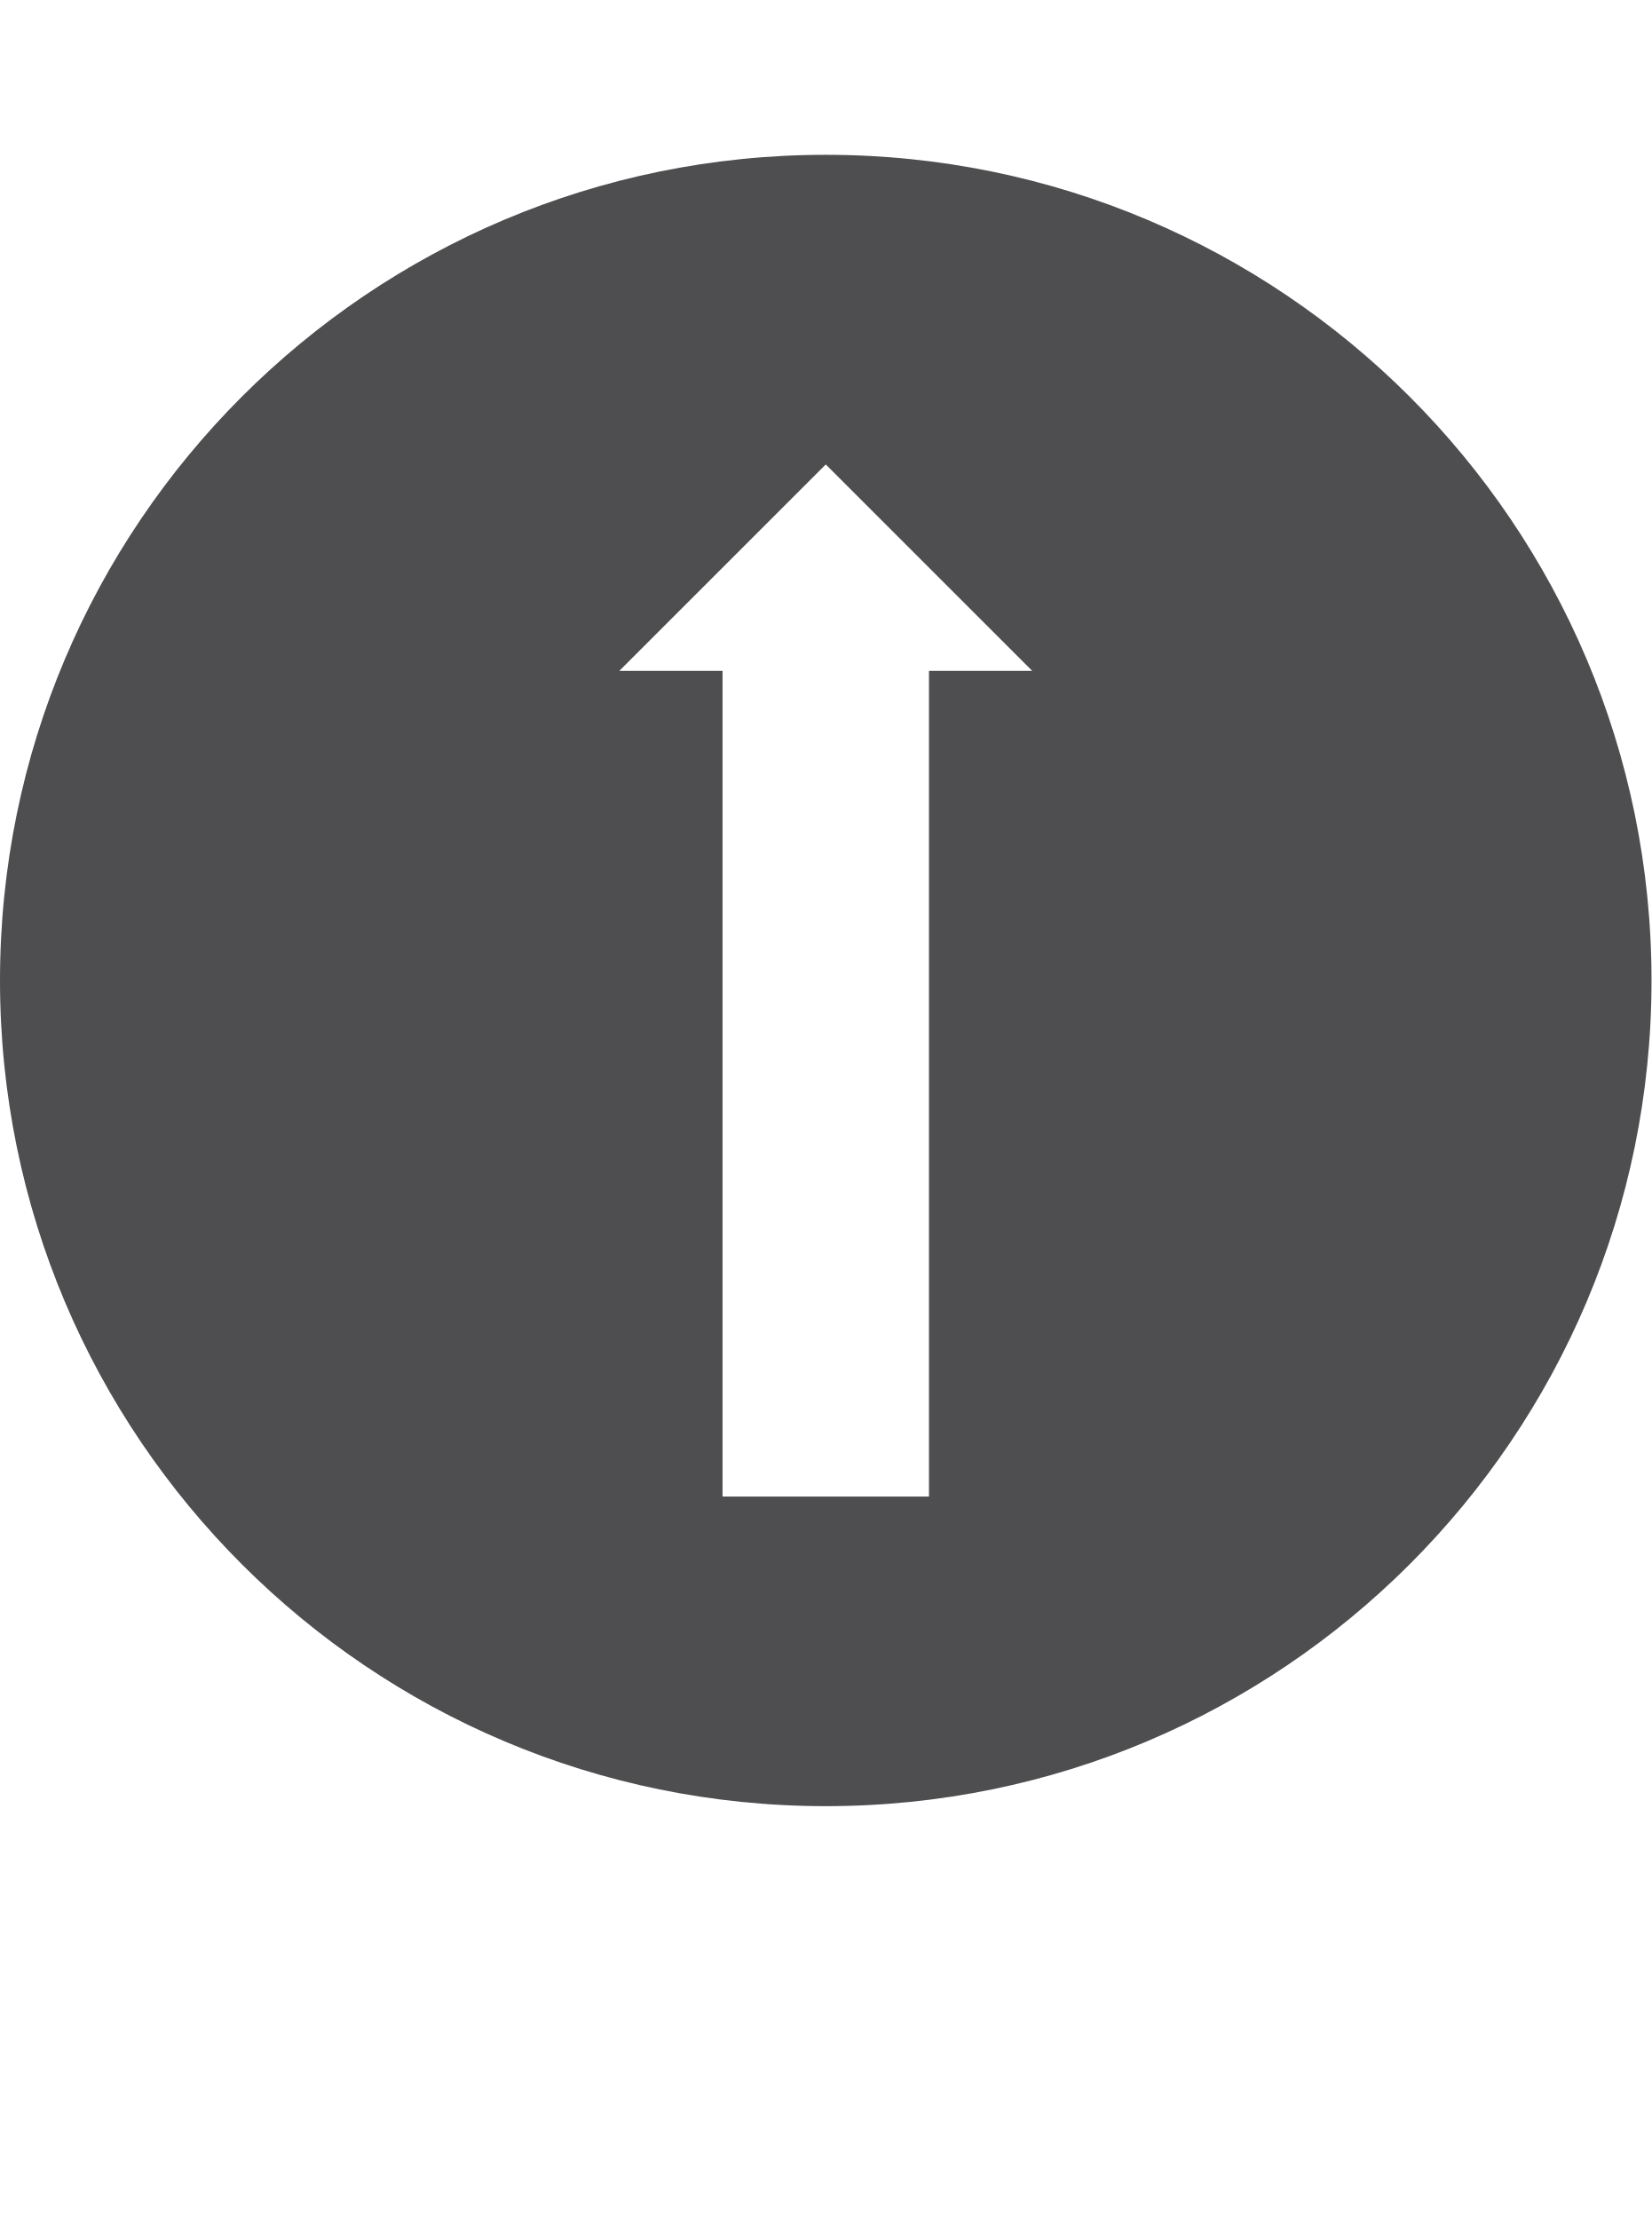
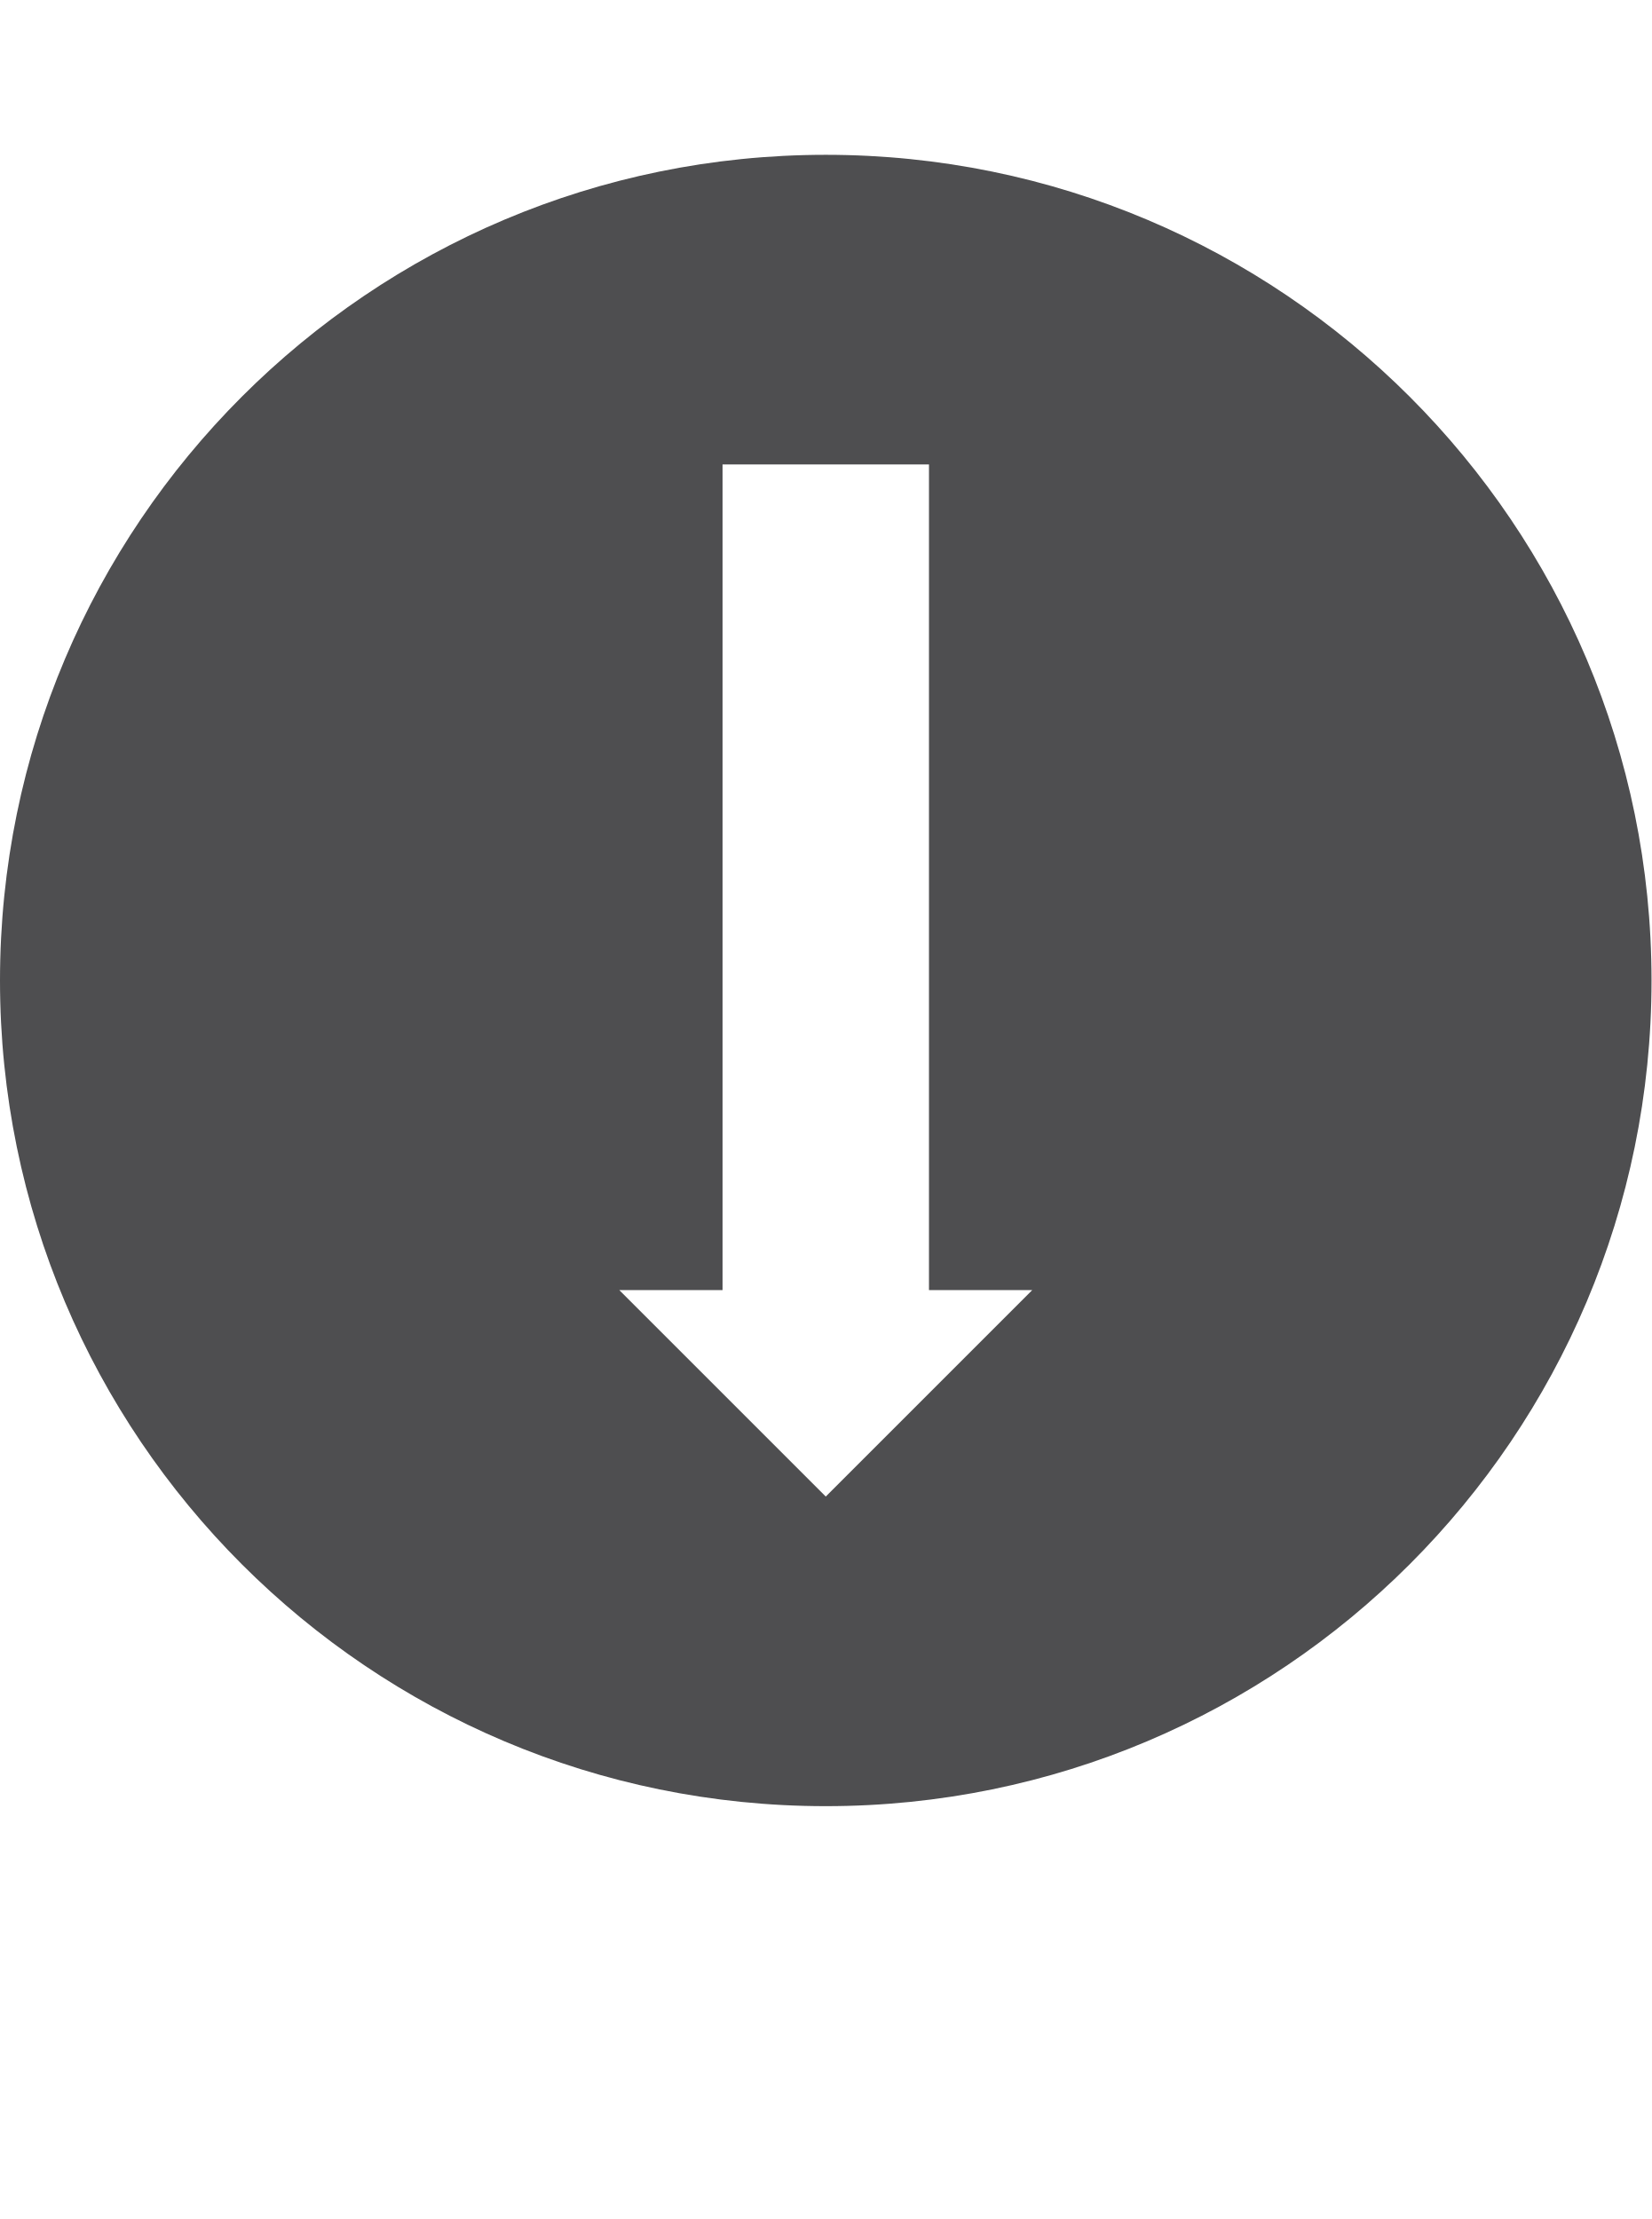
<svg xmlns="http://www.w3.org/2000/svg" version="1.1" id="Layer_1" x="0px" y="0px" width="32px" height="43px" viewBox="0 0 32 43" style="enable-background:new 0 0 32 43;" xml:space="preserve">
-   <path style="fill:#4E4E50;" d="M0,19c0,8.836,7.164,16,16,16s16-7.164,16-16S24.836,3,16,3S0,10.164,0,19z M20,13h-2v16h-4V13h-2  l4-4L20,13z" />
+   <path style="fill:#4E4E50;" d="M32,19c0-8.836-7.164-16-16-16S0,10.164,0,19s7.164,16,16,16S32,27.836,32,19z M12,25h2V9h4v16h2  l-4,4L12,25z" />
</svg>
